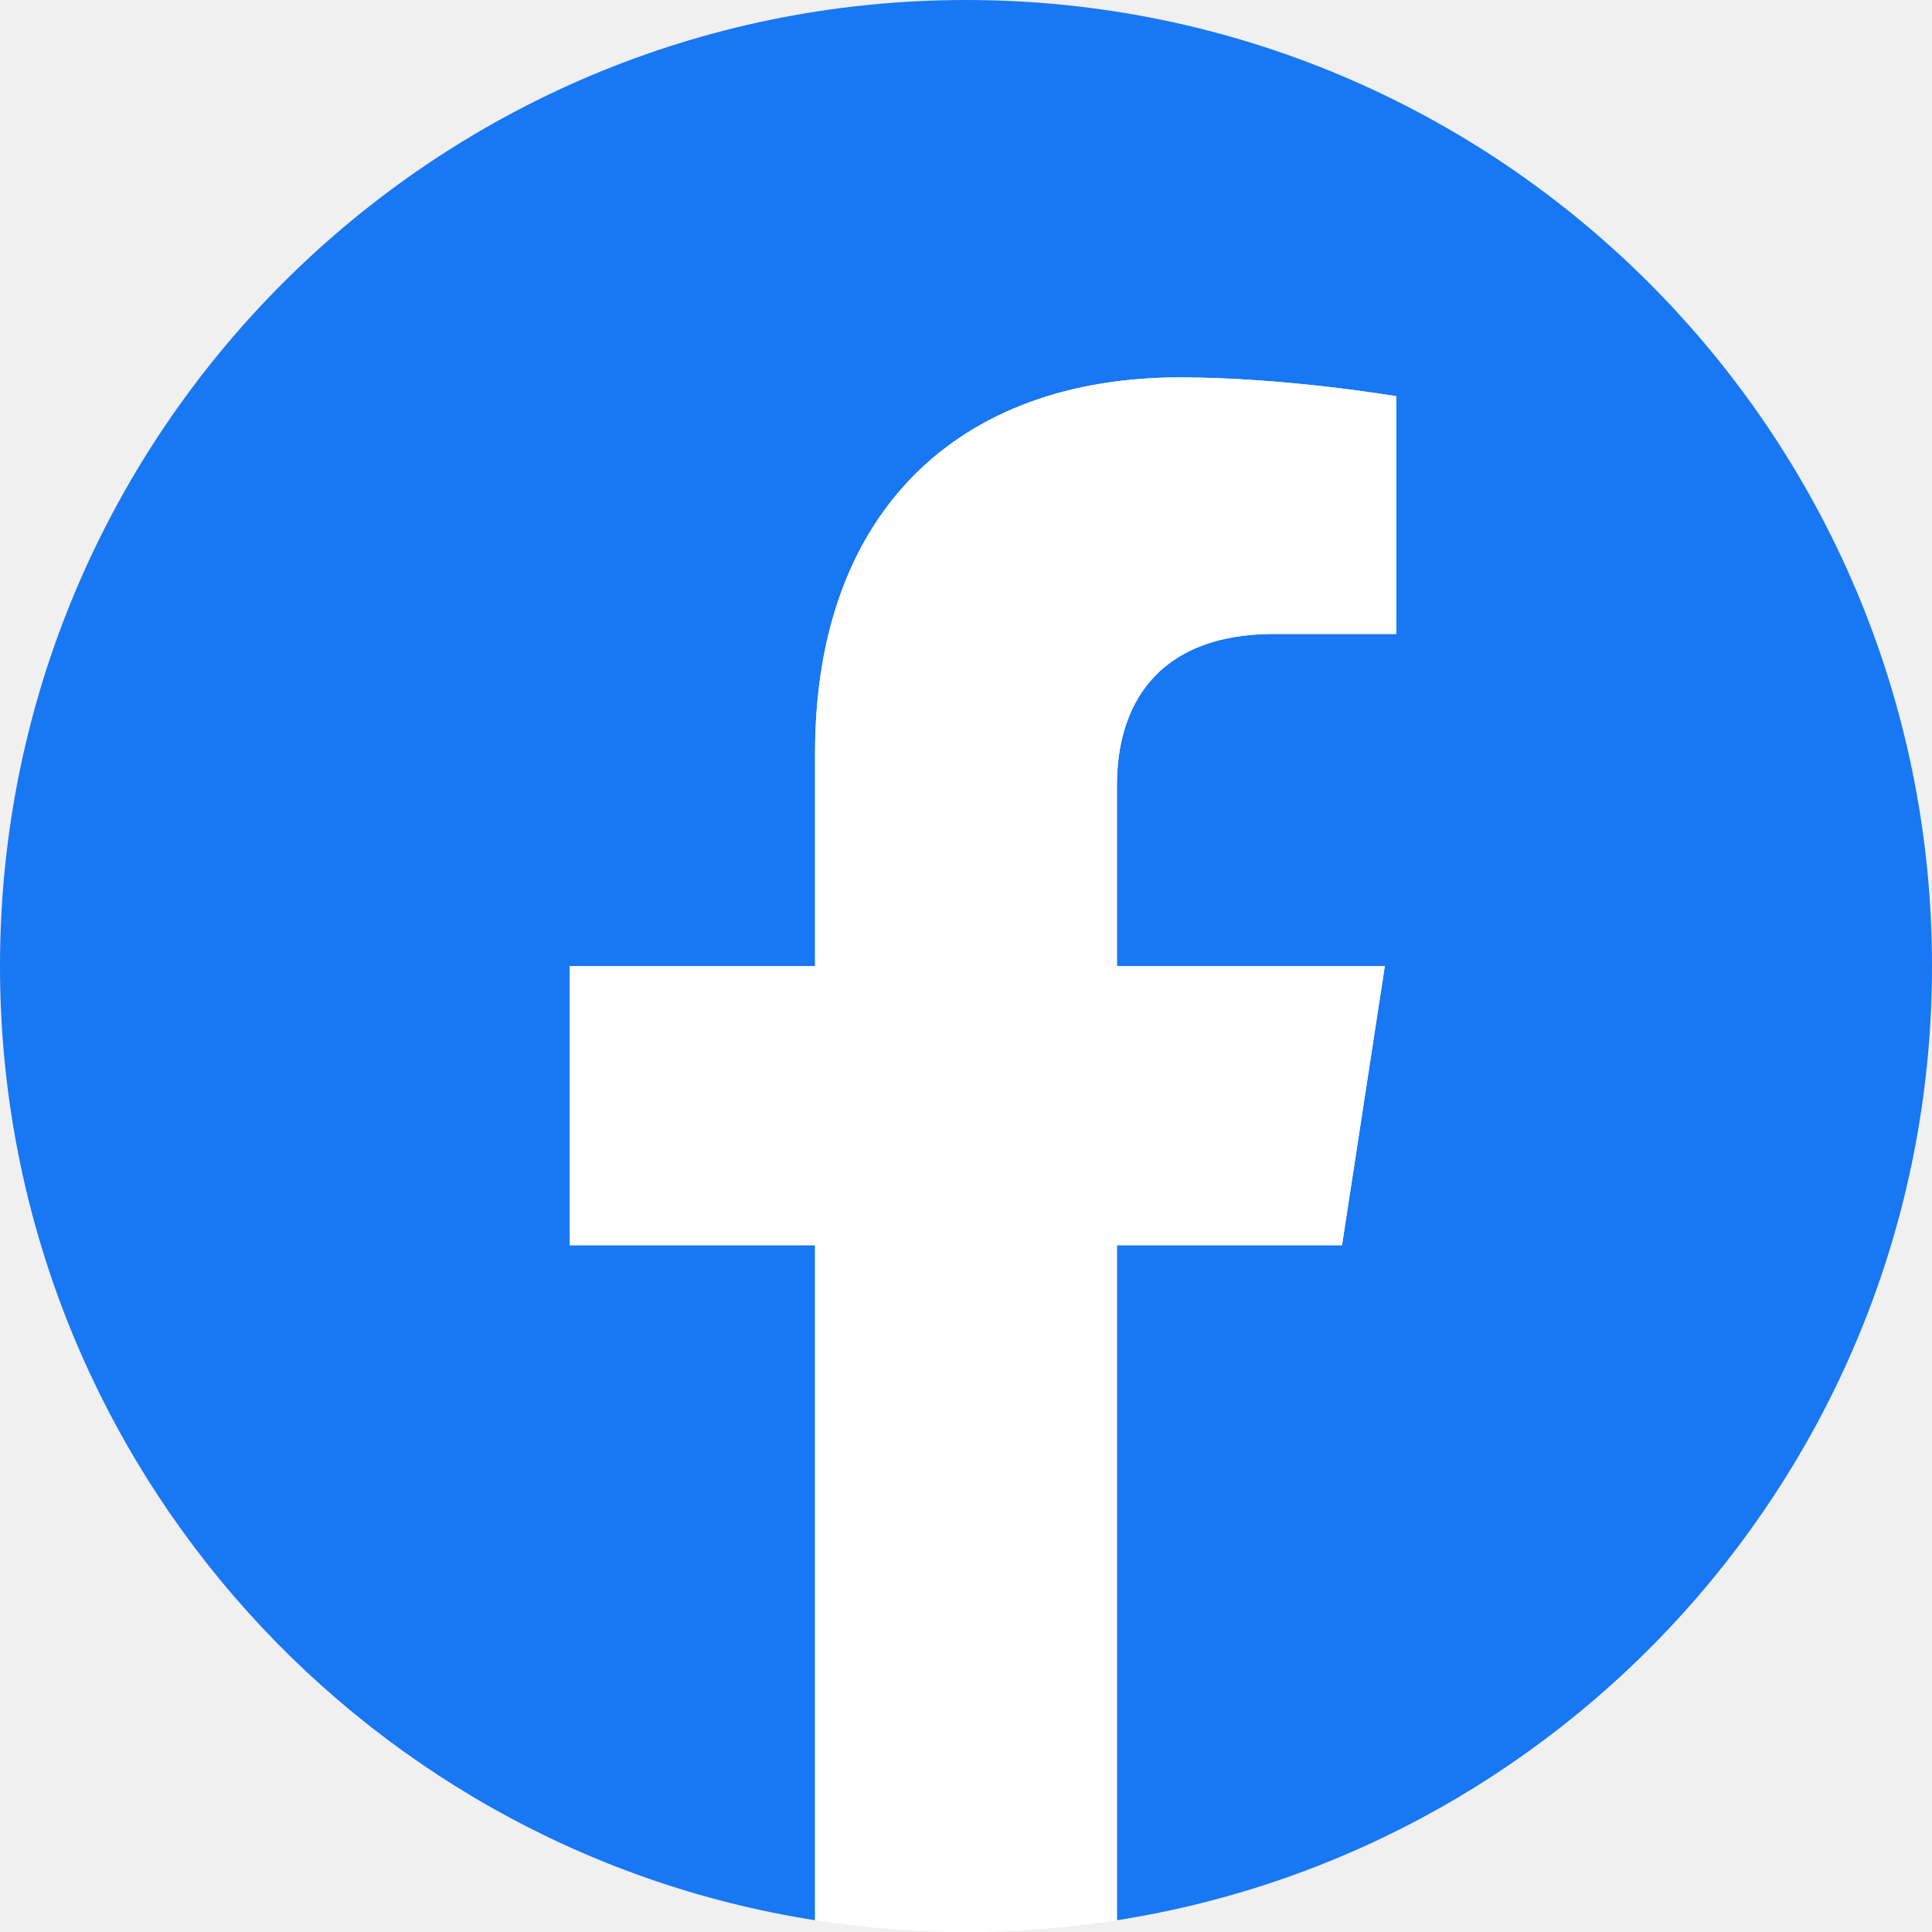
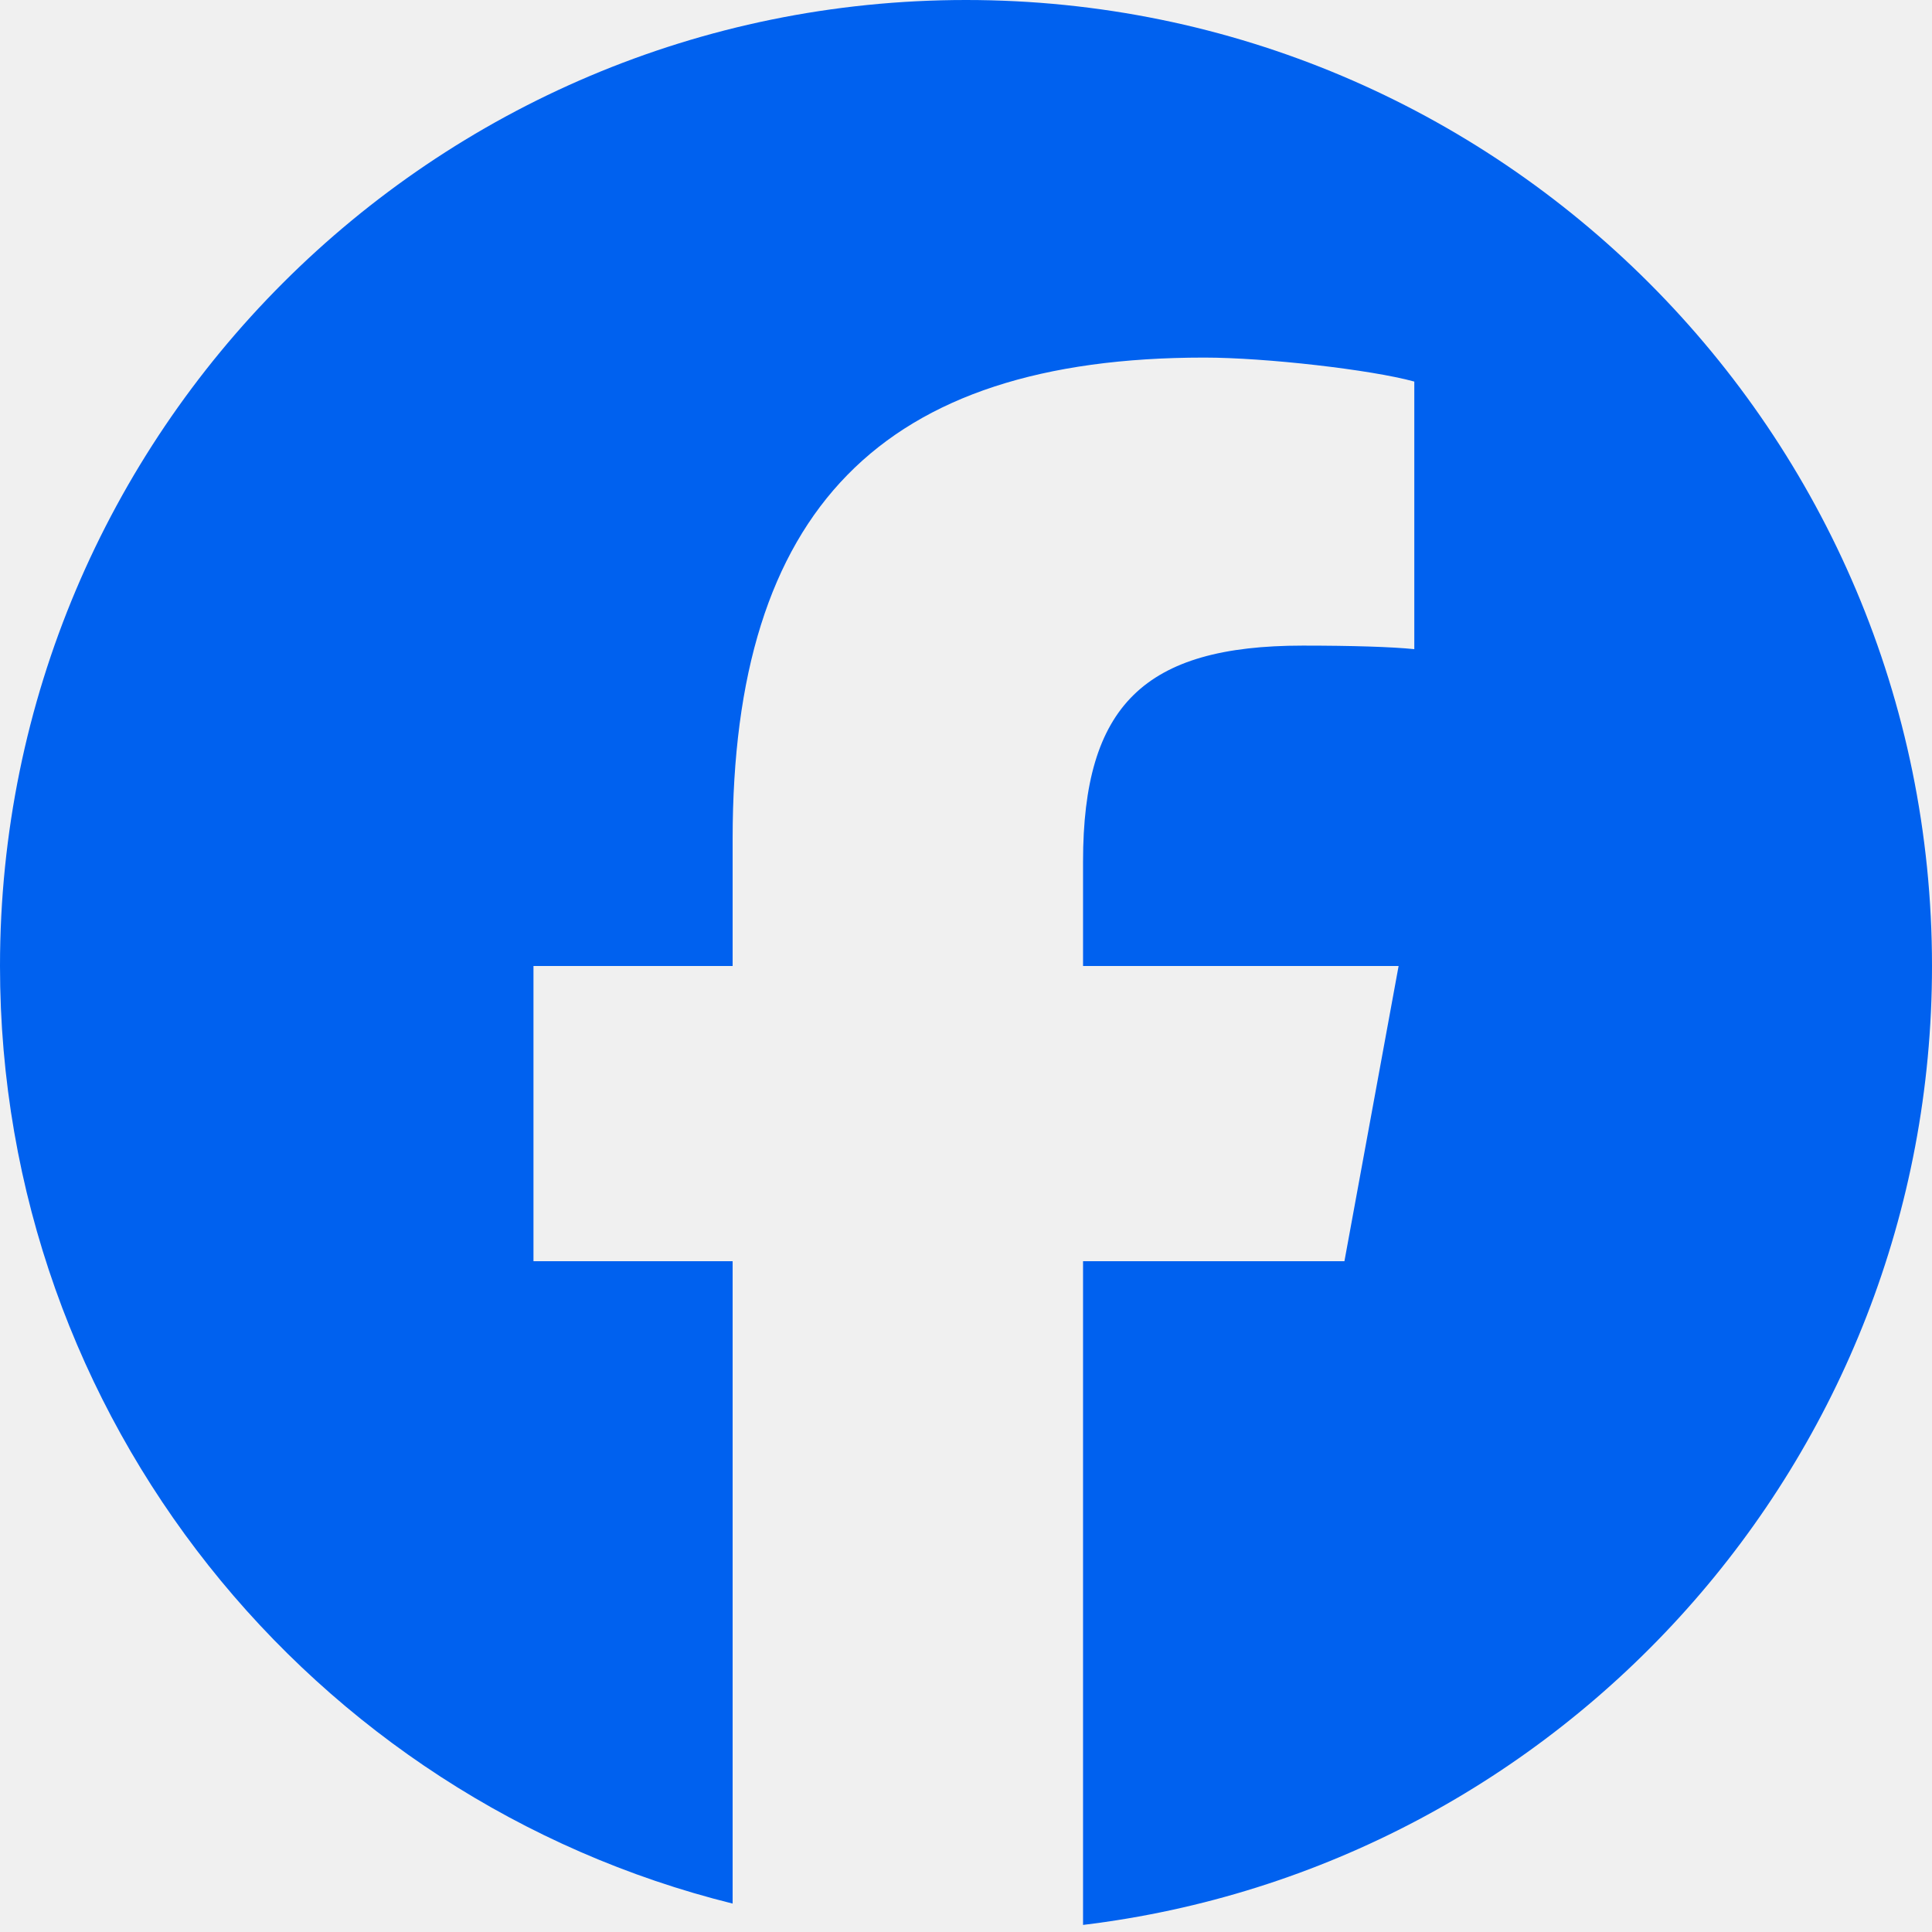
<svg xmlns="http://www.w3.org/2000/svg" width="24" height="24" viewBox="0 0 24 24" fill="none">
-   <g id="Facebook" clip-path="url(#clip0_4929_11677)">
-     <path id="Vector" d="M24 12C24 5.373 18.627 0 12 0C5.373 0 0 5.373 0 12C0 17.989 4.388 22.954 10.125 23.854V15.469H7.078V12H10.125V9.356C10.125 6.349 11.917 4.688 14.658 4.688C15.97 4.688 17.344 4.922 17.344 4.922V7.875H15.831C14.34 7.875 13.875 8.8 13.875 9.75V12H17.203L16.671 15.469H13.875V23.854C19.612 22.954 24 17.989 24 12Z" fill="#1877F2" />
-     <path id="Vector_2" d="M16.671 15.469L17.203 12H13.875V9.75C13.875 8.801 14.34 7.875 15.831 7.875H17.344V4.922C17.344 4.922 15.97 4.688 14.658 4.688C11.917 4.688 10.125 6.349 10.125 9.356V12H7.078V15.469H10.125V23.854C11.367 24.049 12.633 24.049 13.875 23.854V15.469H16.671Z" fill="white" />
+   <g clip-path="url(#clip0_1440_679)">
+     <path d="M12 0C5.373 0 0 5.373 0 12C0 17.628 3.875 22.35 9.101 23.647V15.667H6.627V12H9.101V10.42C9.101 6.336 10.95 4.442 14.96 4.442C15.72 4.442 17.032 4.592 17.569 4.74V8.064C17.285 8.035 16.793 8.02 16.182 8.02C14.215 8.02 13.454 8.765 13.454 10.703V12H17.374L16.701 15.667H13.454V23.912C19.396 23.195 24 18.135 24 12C24 5.373 18.627 0 12 0Z" fill="#0061EF" />
  </g>
  <defs>
-     <clipPath id="clip0_4929_11677">
+     <clipPath id="clip0_1440_679">
      <rect width="24" height="24" fill="white" />
    </clipPath>
  </defs>
</svg>
